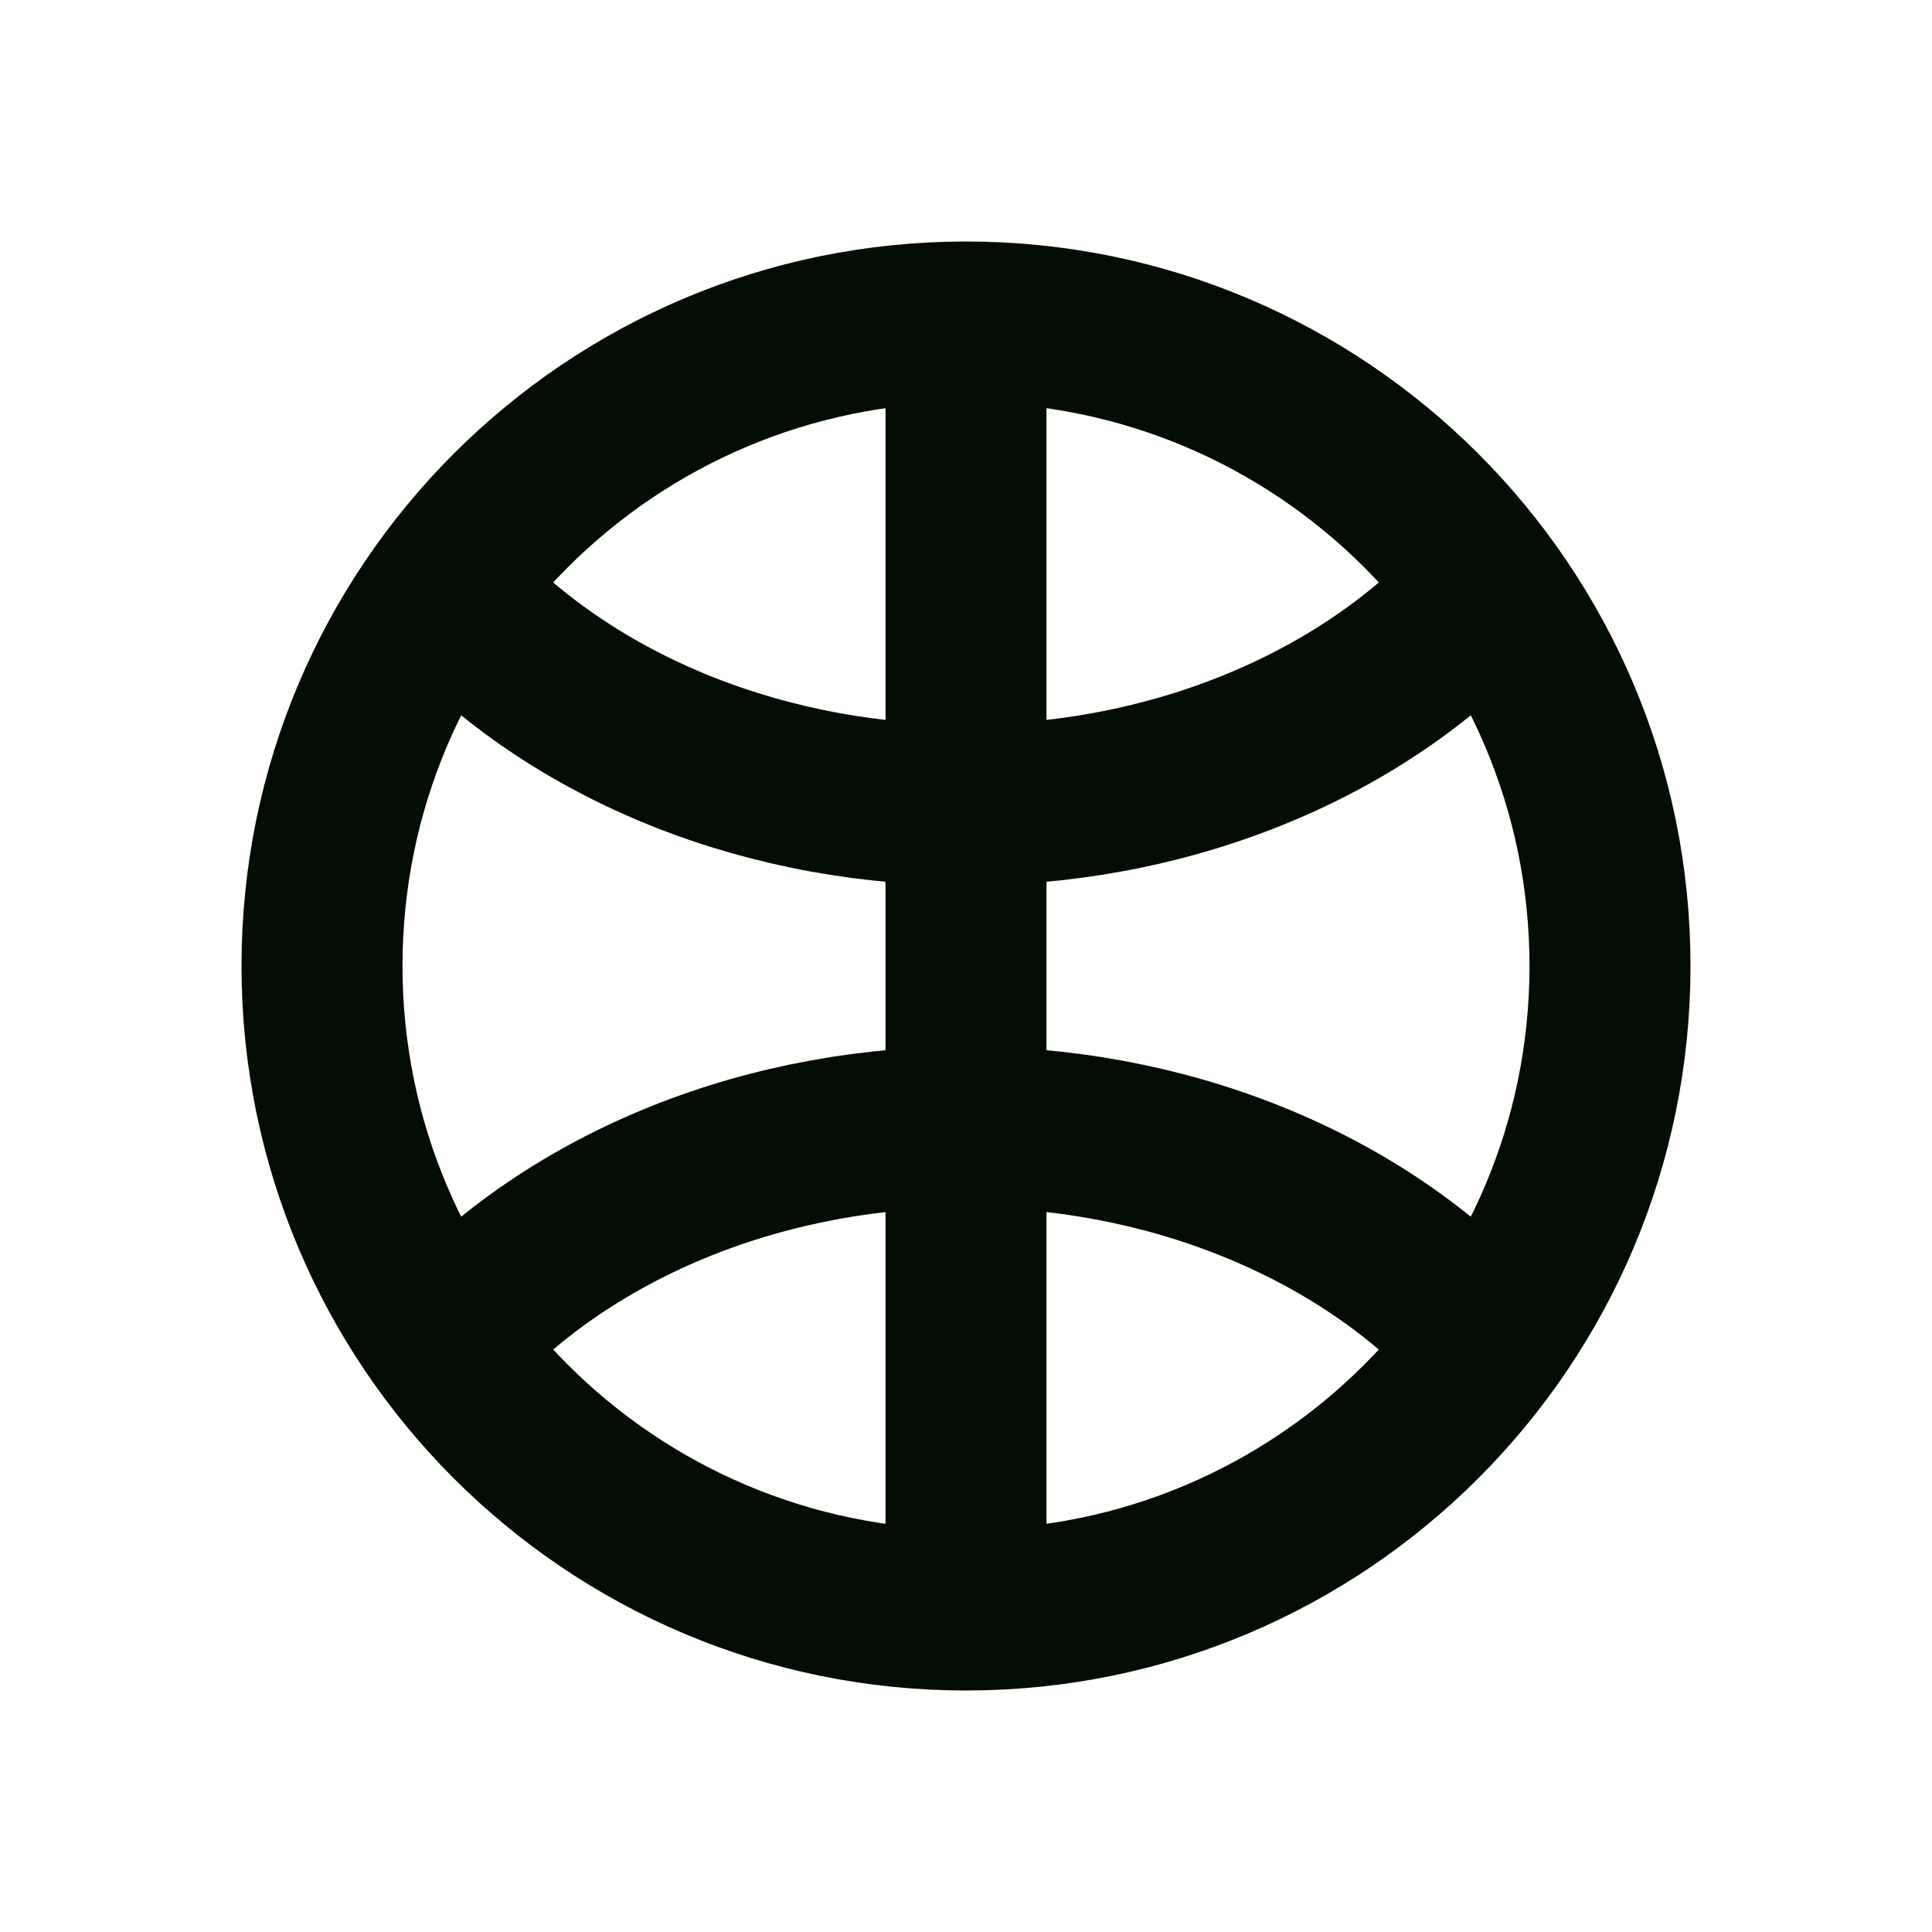
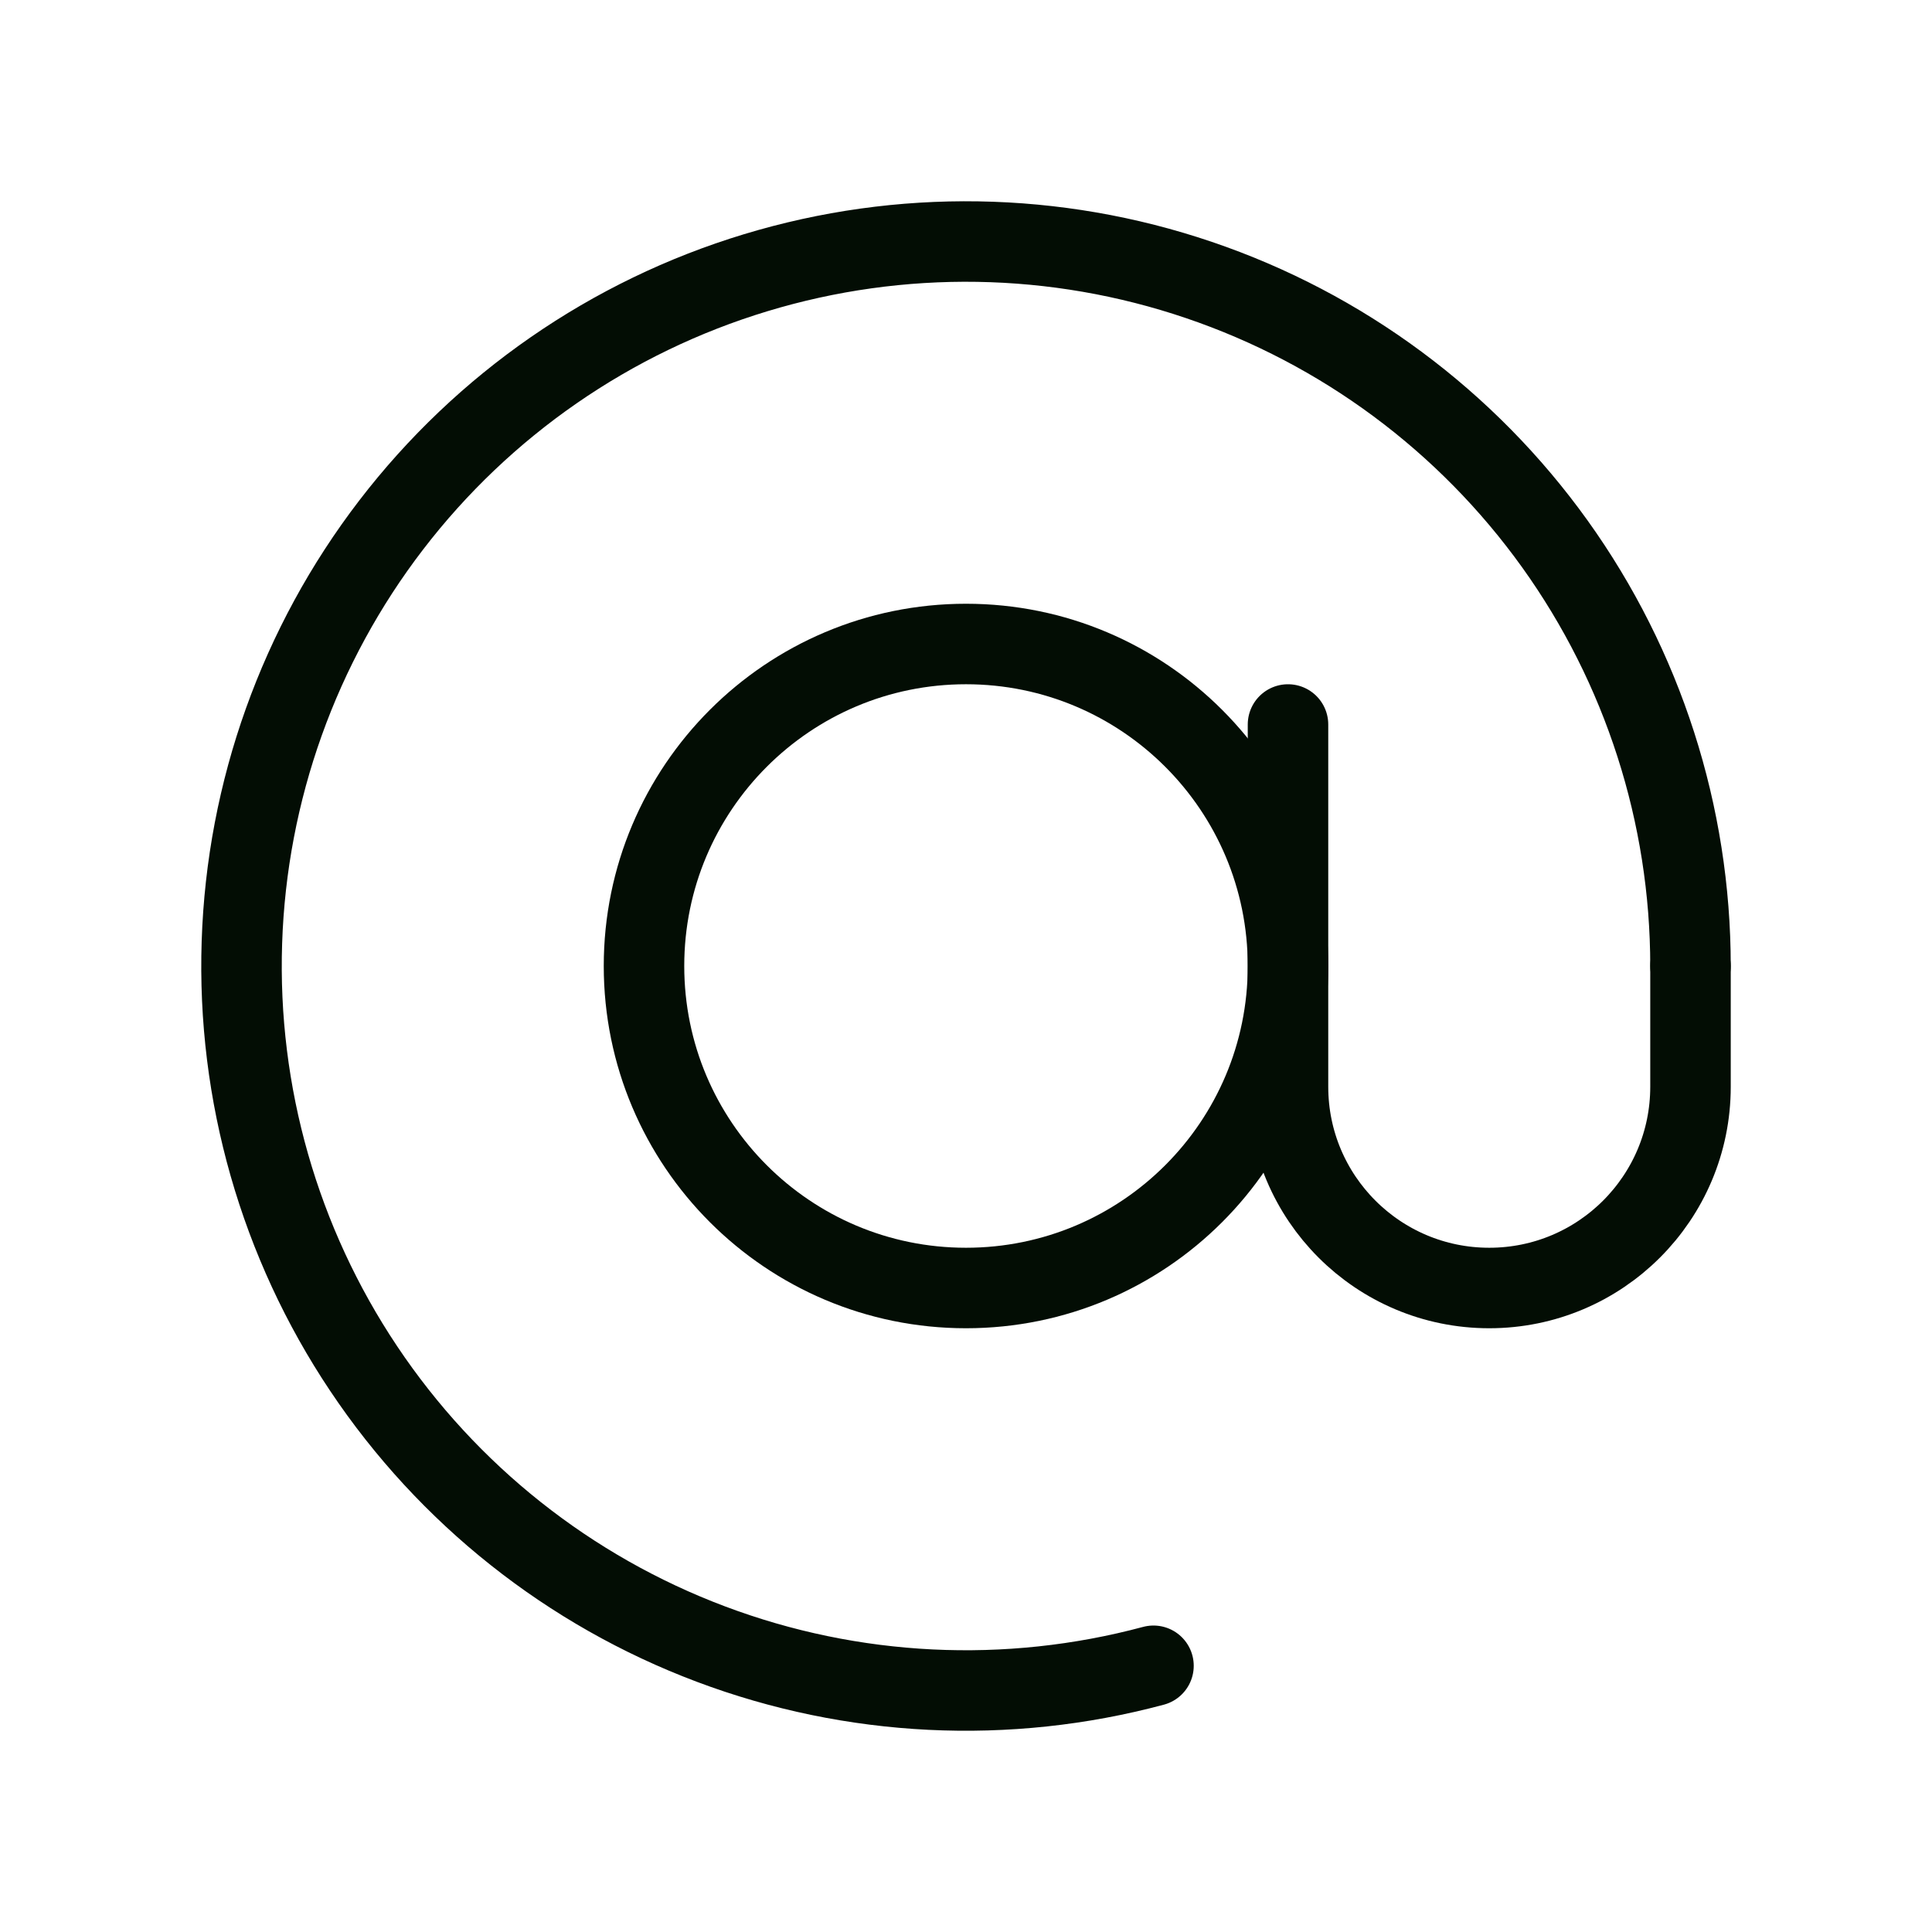
<svg xmlns="http://www.w3.org/2000/svg" width="24" height="24" viewBox="0 0 24 24" fill="none">
-   <circle cx="12" cy="12" r="8" stroke="#030D04" stroke-width="2" />
-   <path d="M18.572 7.206C17.848 8.054 16.887 8.749 15.767 9.234C14.648 9.72 13.402 9.982 12.133 9.999C10.864 10.016 9.608 9.788 8.469 9.333C7.33 8.877 6.341 8.209 5.583 7.381" stroke="#030D04" stroke-width="2" />
-   <path d="M18.572 16.794C17.848 15.947 16.887 15.251 15.767 14.766C14.648 14.28 13.402 14.018 12.133 14.001C10.864 13.984 9.608 14.212 8.469 14.667C7.33 15.123 6.341 15.791 5.583 16.619" stroke="#030D04" stroke-width="2" />
-   <path d="M12 4V20" stroke="#030D04" stroke-width="2" />
+   <path d="M21 12C21 10.12 20.411 8.286 19.316 6.758C18.22 5.229 16.674 4.082 14.893 3.478C13.112 2.873 11.187 2.842 9.387 3.388C7.588 3.933 6.005 5.029 4.86 6.521C3.715 8.013 3.066 9.826 3.005 11.706C2.943 13.585 3.472 15.437 4.517 17C5.562 18.564 7.07 19.761 8.83 20.423C10.59 21.086 12.513 21.18 14.329 20.693" stroke="#030D04" stroke-linecap="round" />
+   <circle cx="12" cy="12" r="4" stroke="#030D04" />
+   <path d="M16 9V13.5C16 14.881 17.119 16 18.5 16V16C19.881 16 21 14.881 21 13.5V12" stroke="#030D04" stroke-linecap="round" />
</svg>
